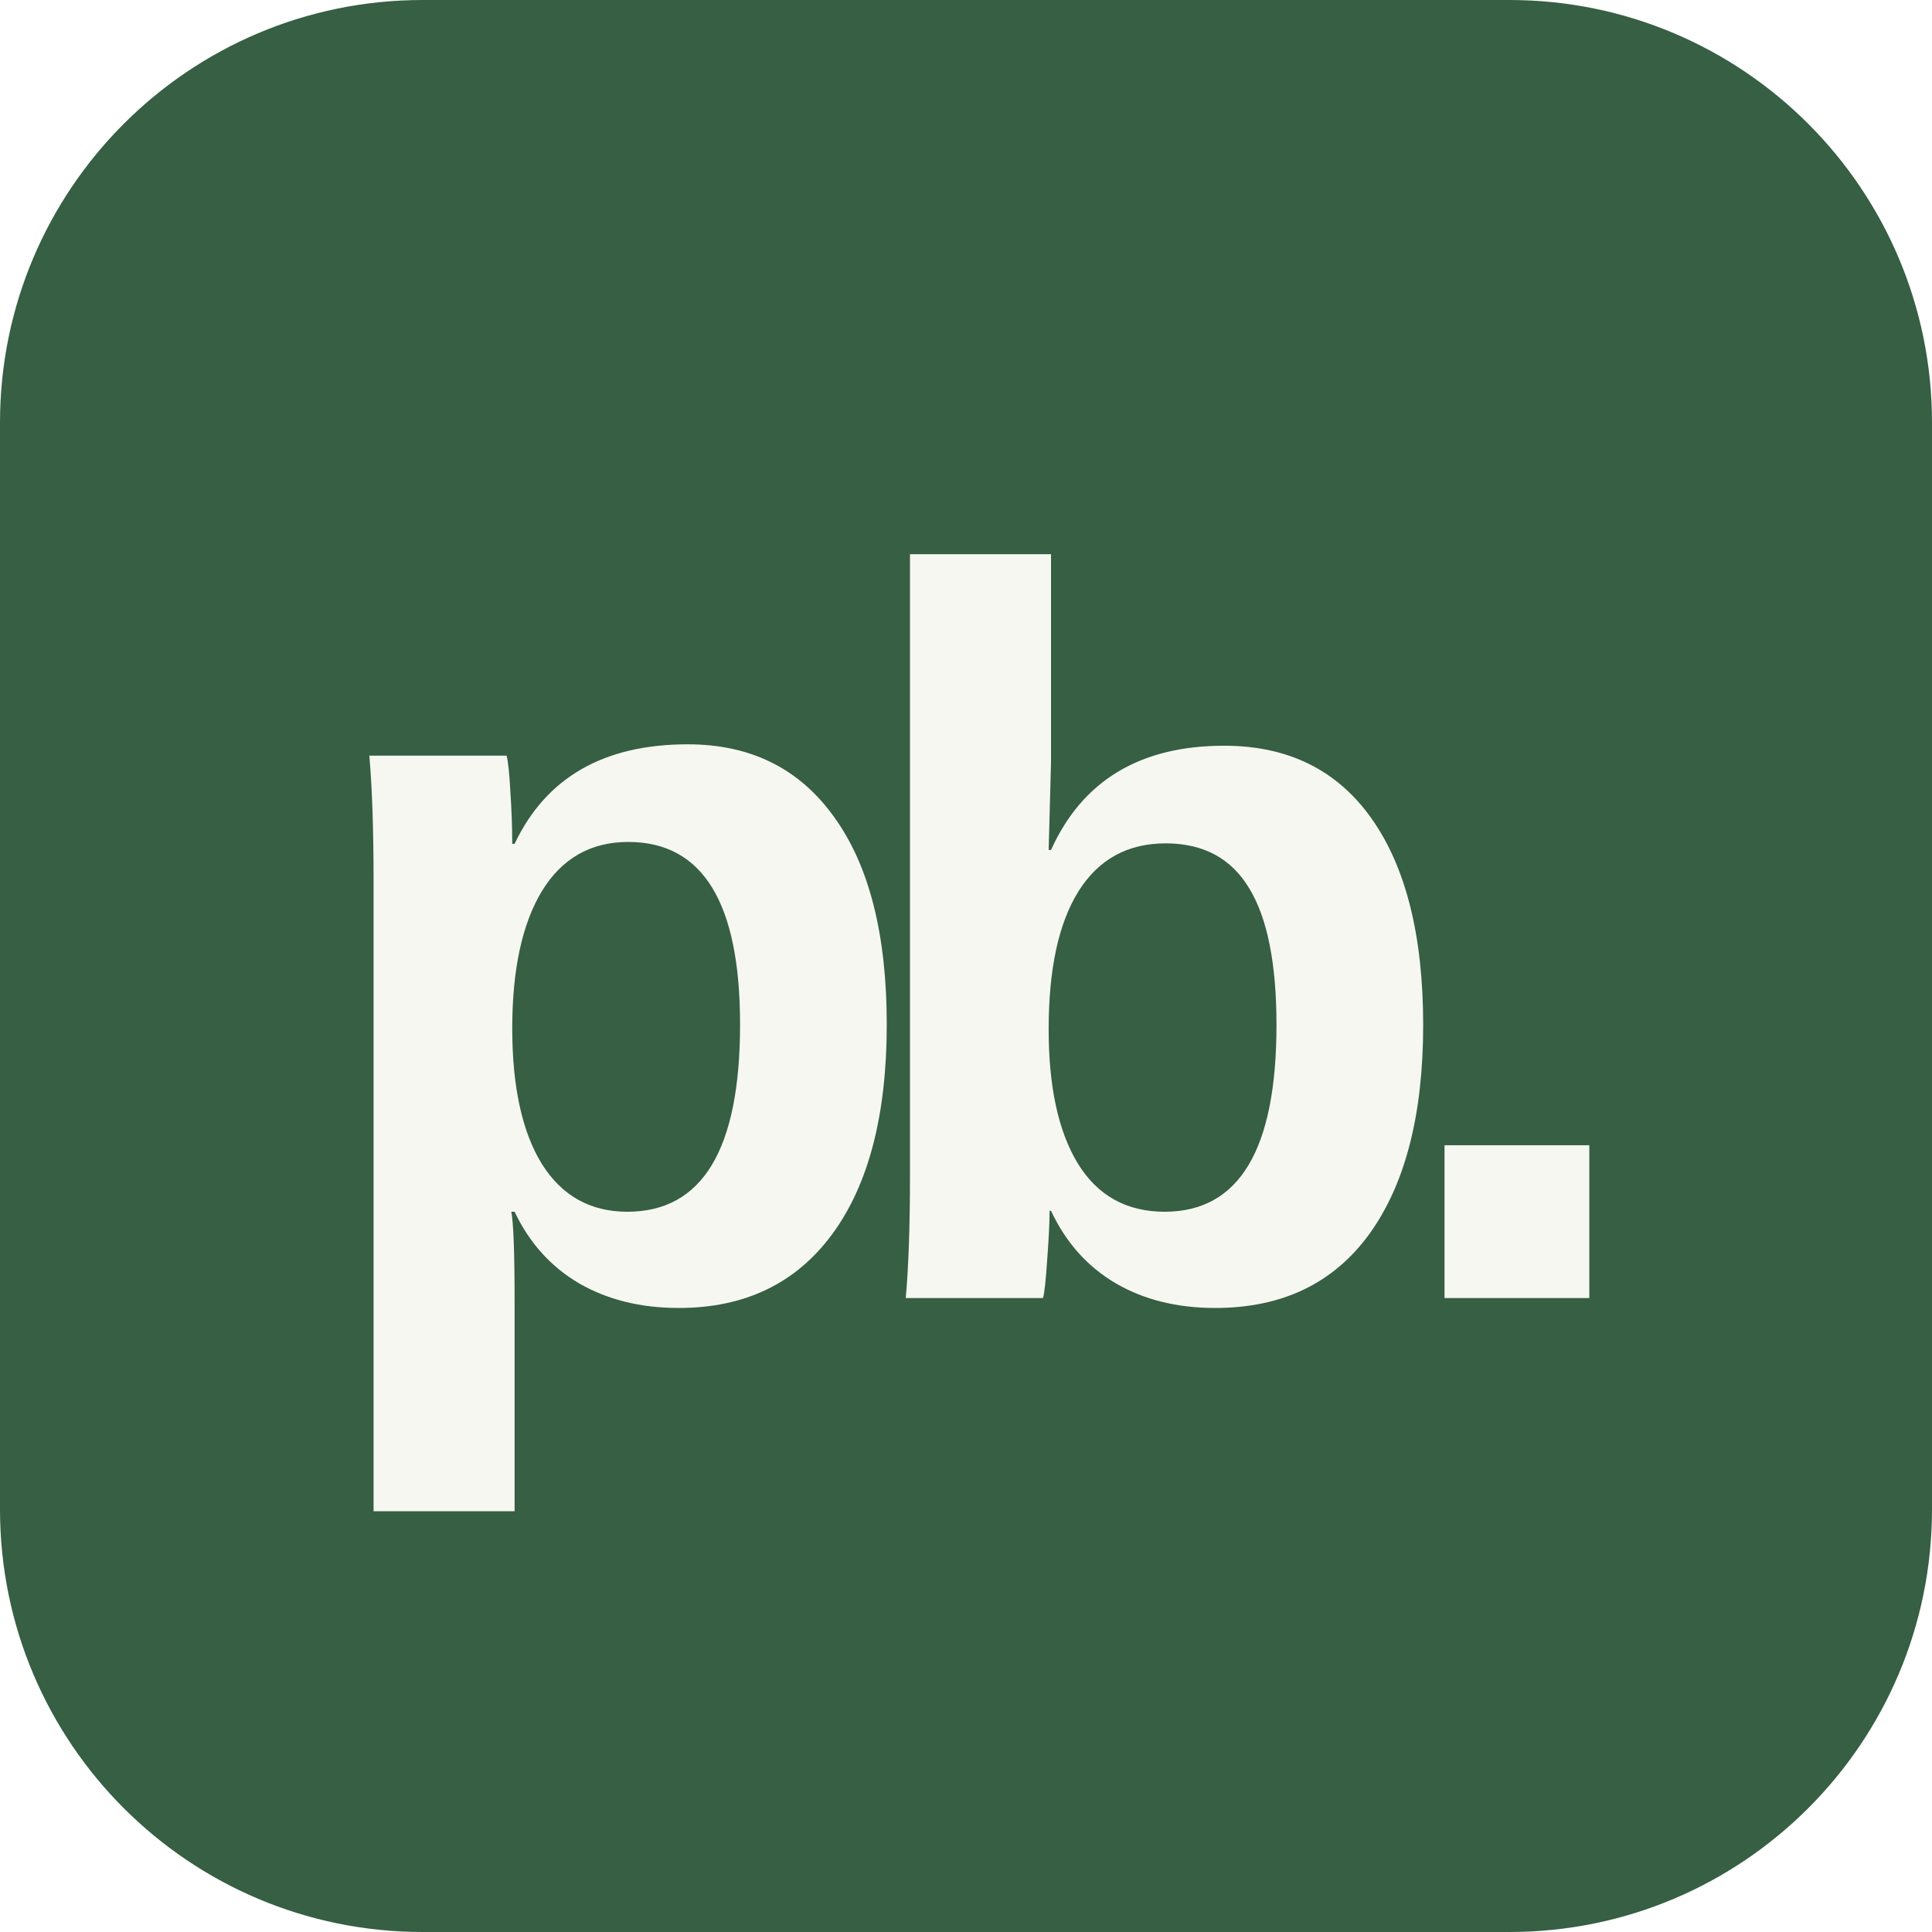
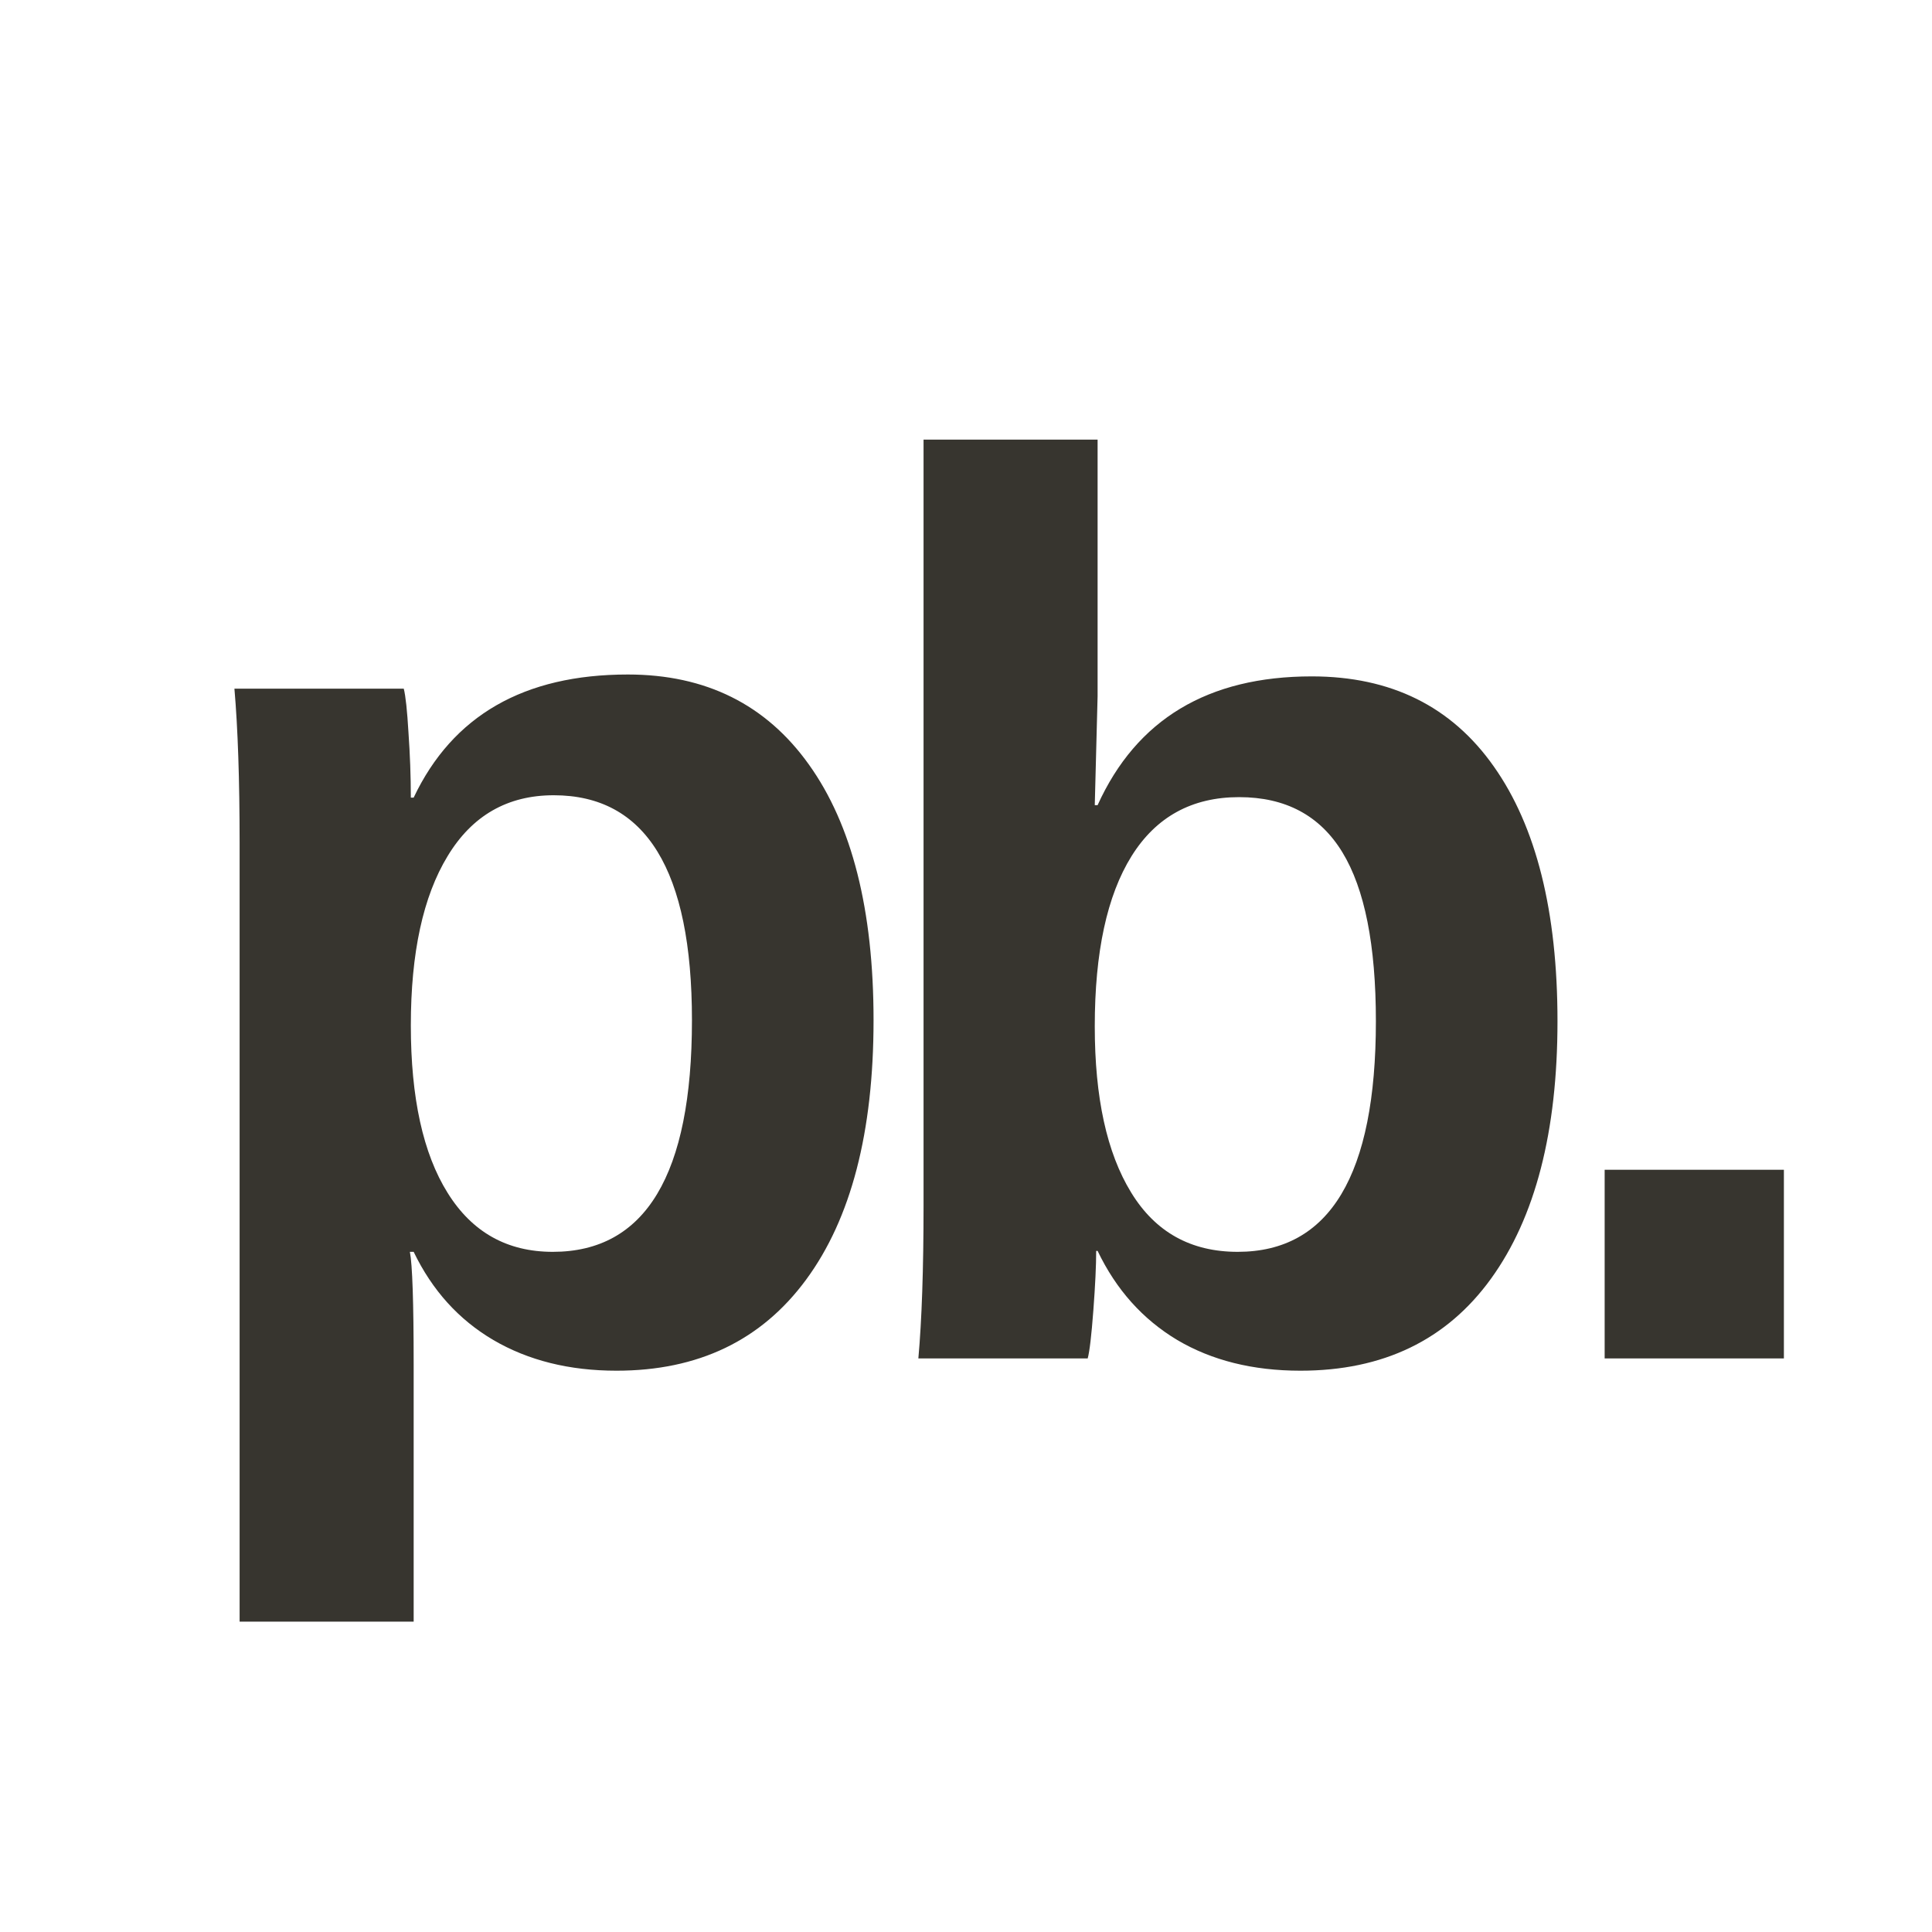
<svg xmlns="http://www.w3.org/2000/svg" viewBox="0 0 64 64">
-   <rect width="64" height="64" rx="14" fill="#365f44" />
-   <text x="10" y="43" font-family="Arial,sans-serif" font-size="34" font-weight="bold" letter-spacing="-3" fill="#f7f7f2">pb.</text>
+   <text x="5" y="45" font-family="Arial,sans-serif" font-size="42" font-weight="bold" letter-spacing="-3" fill="#37352f">pb.</text>
</svg>
